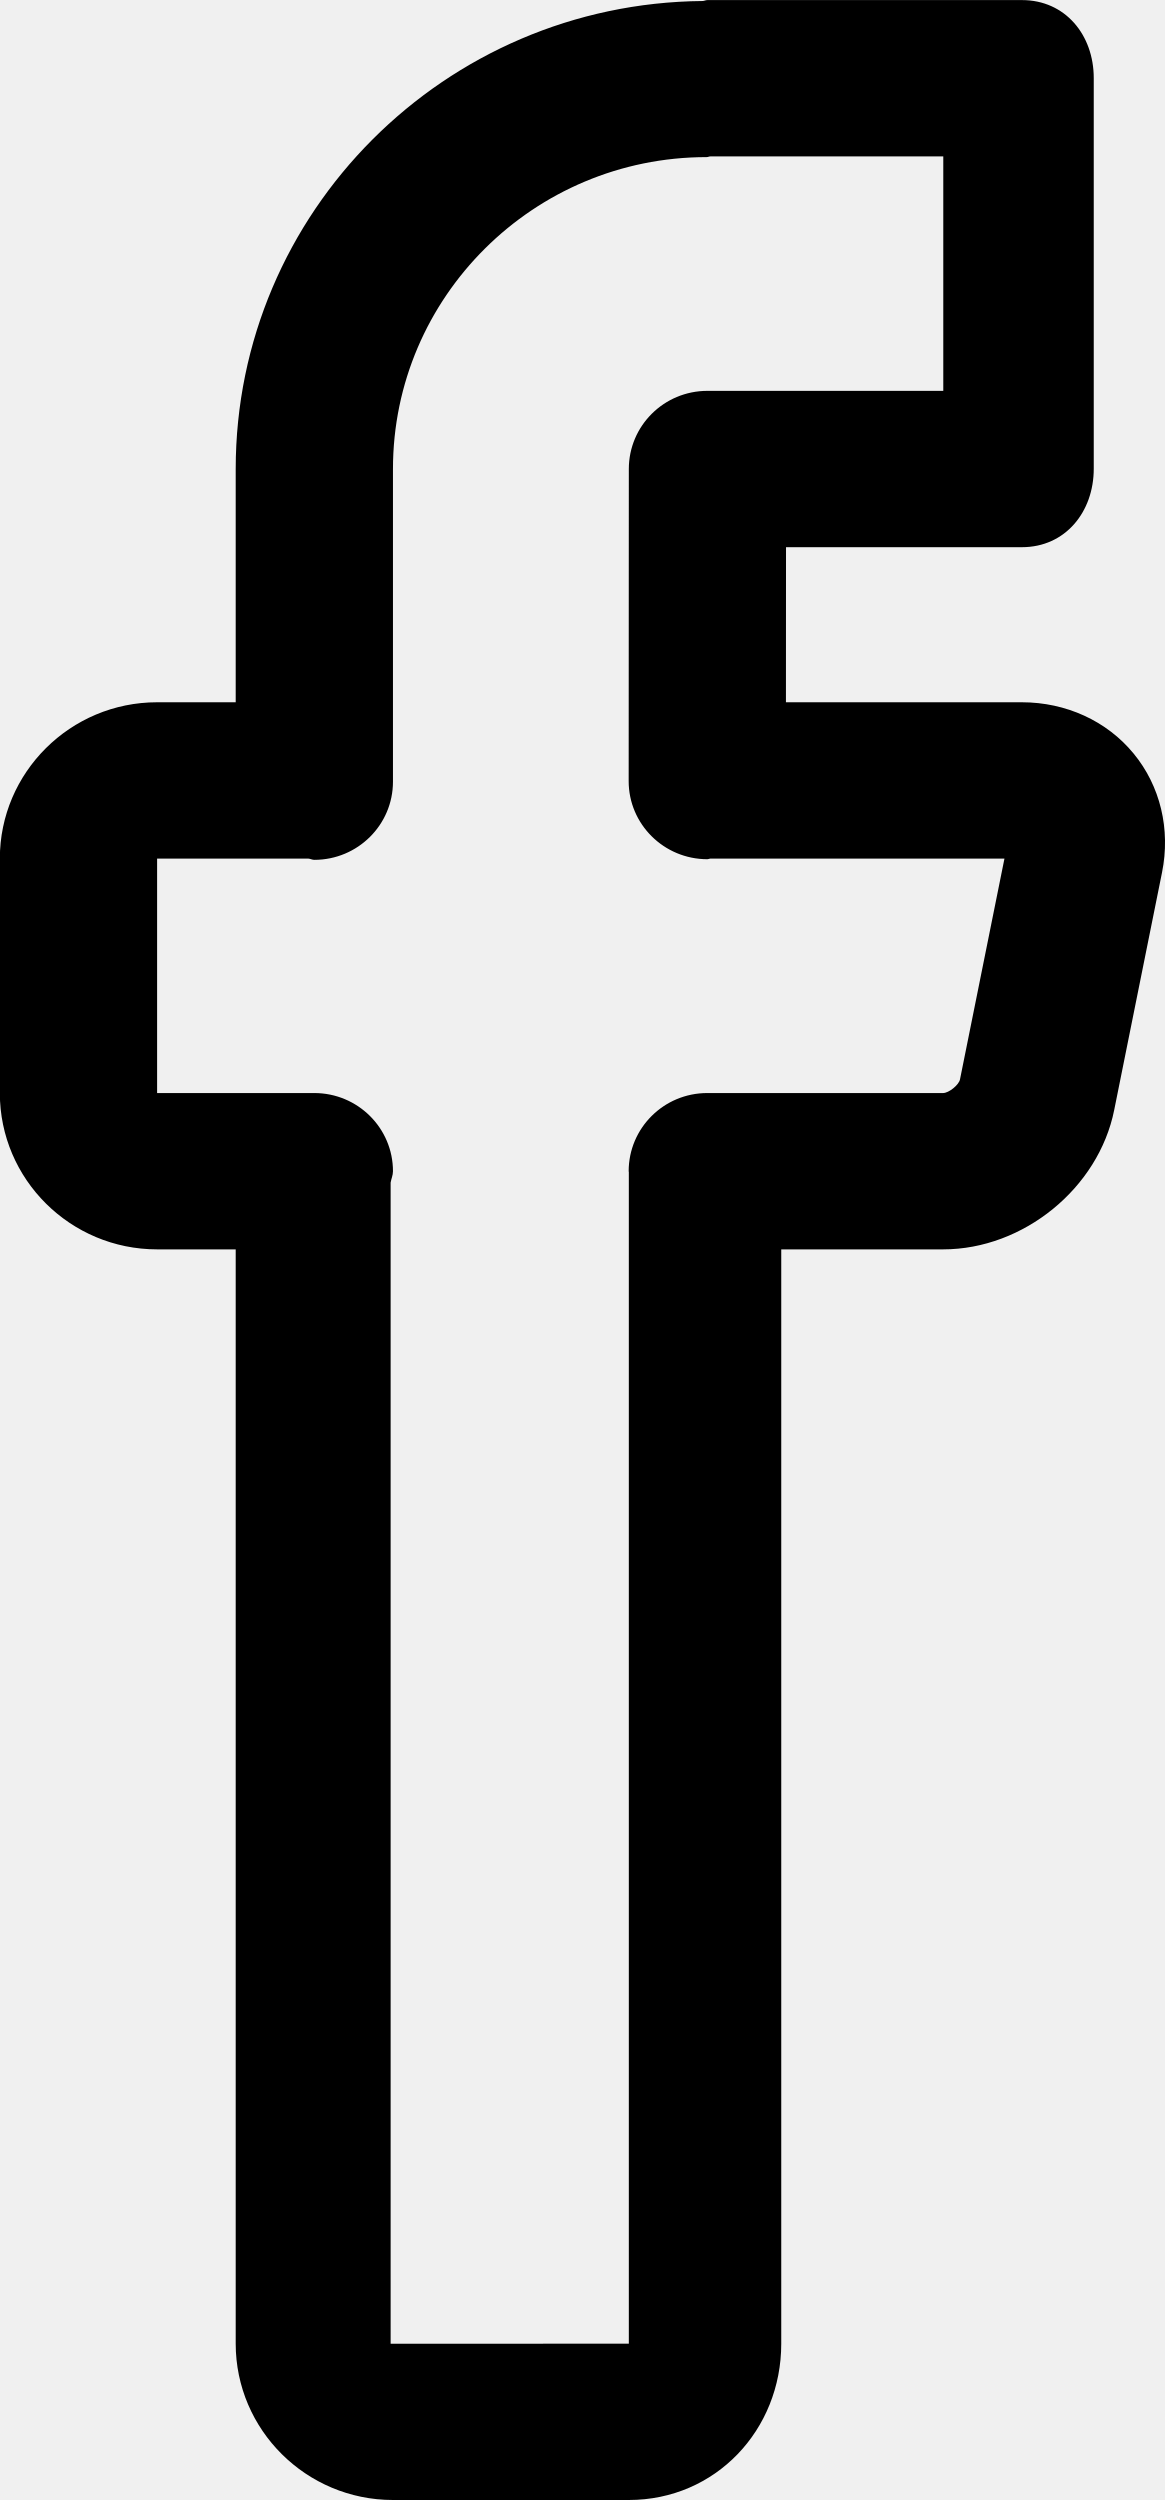
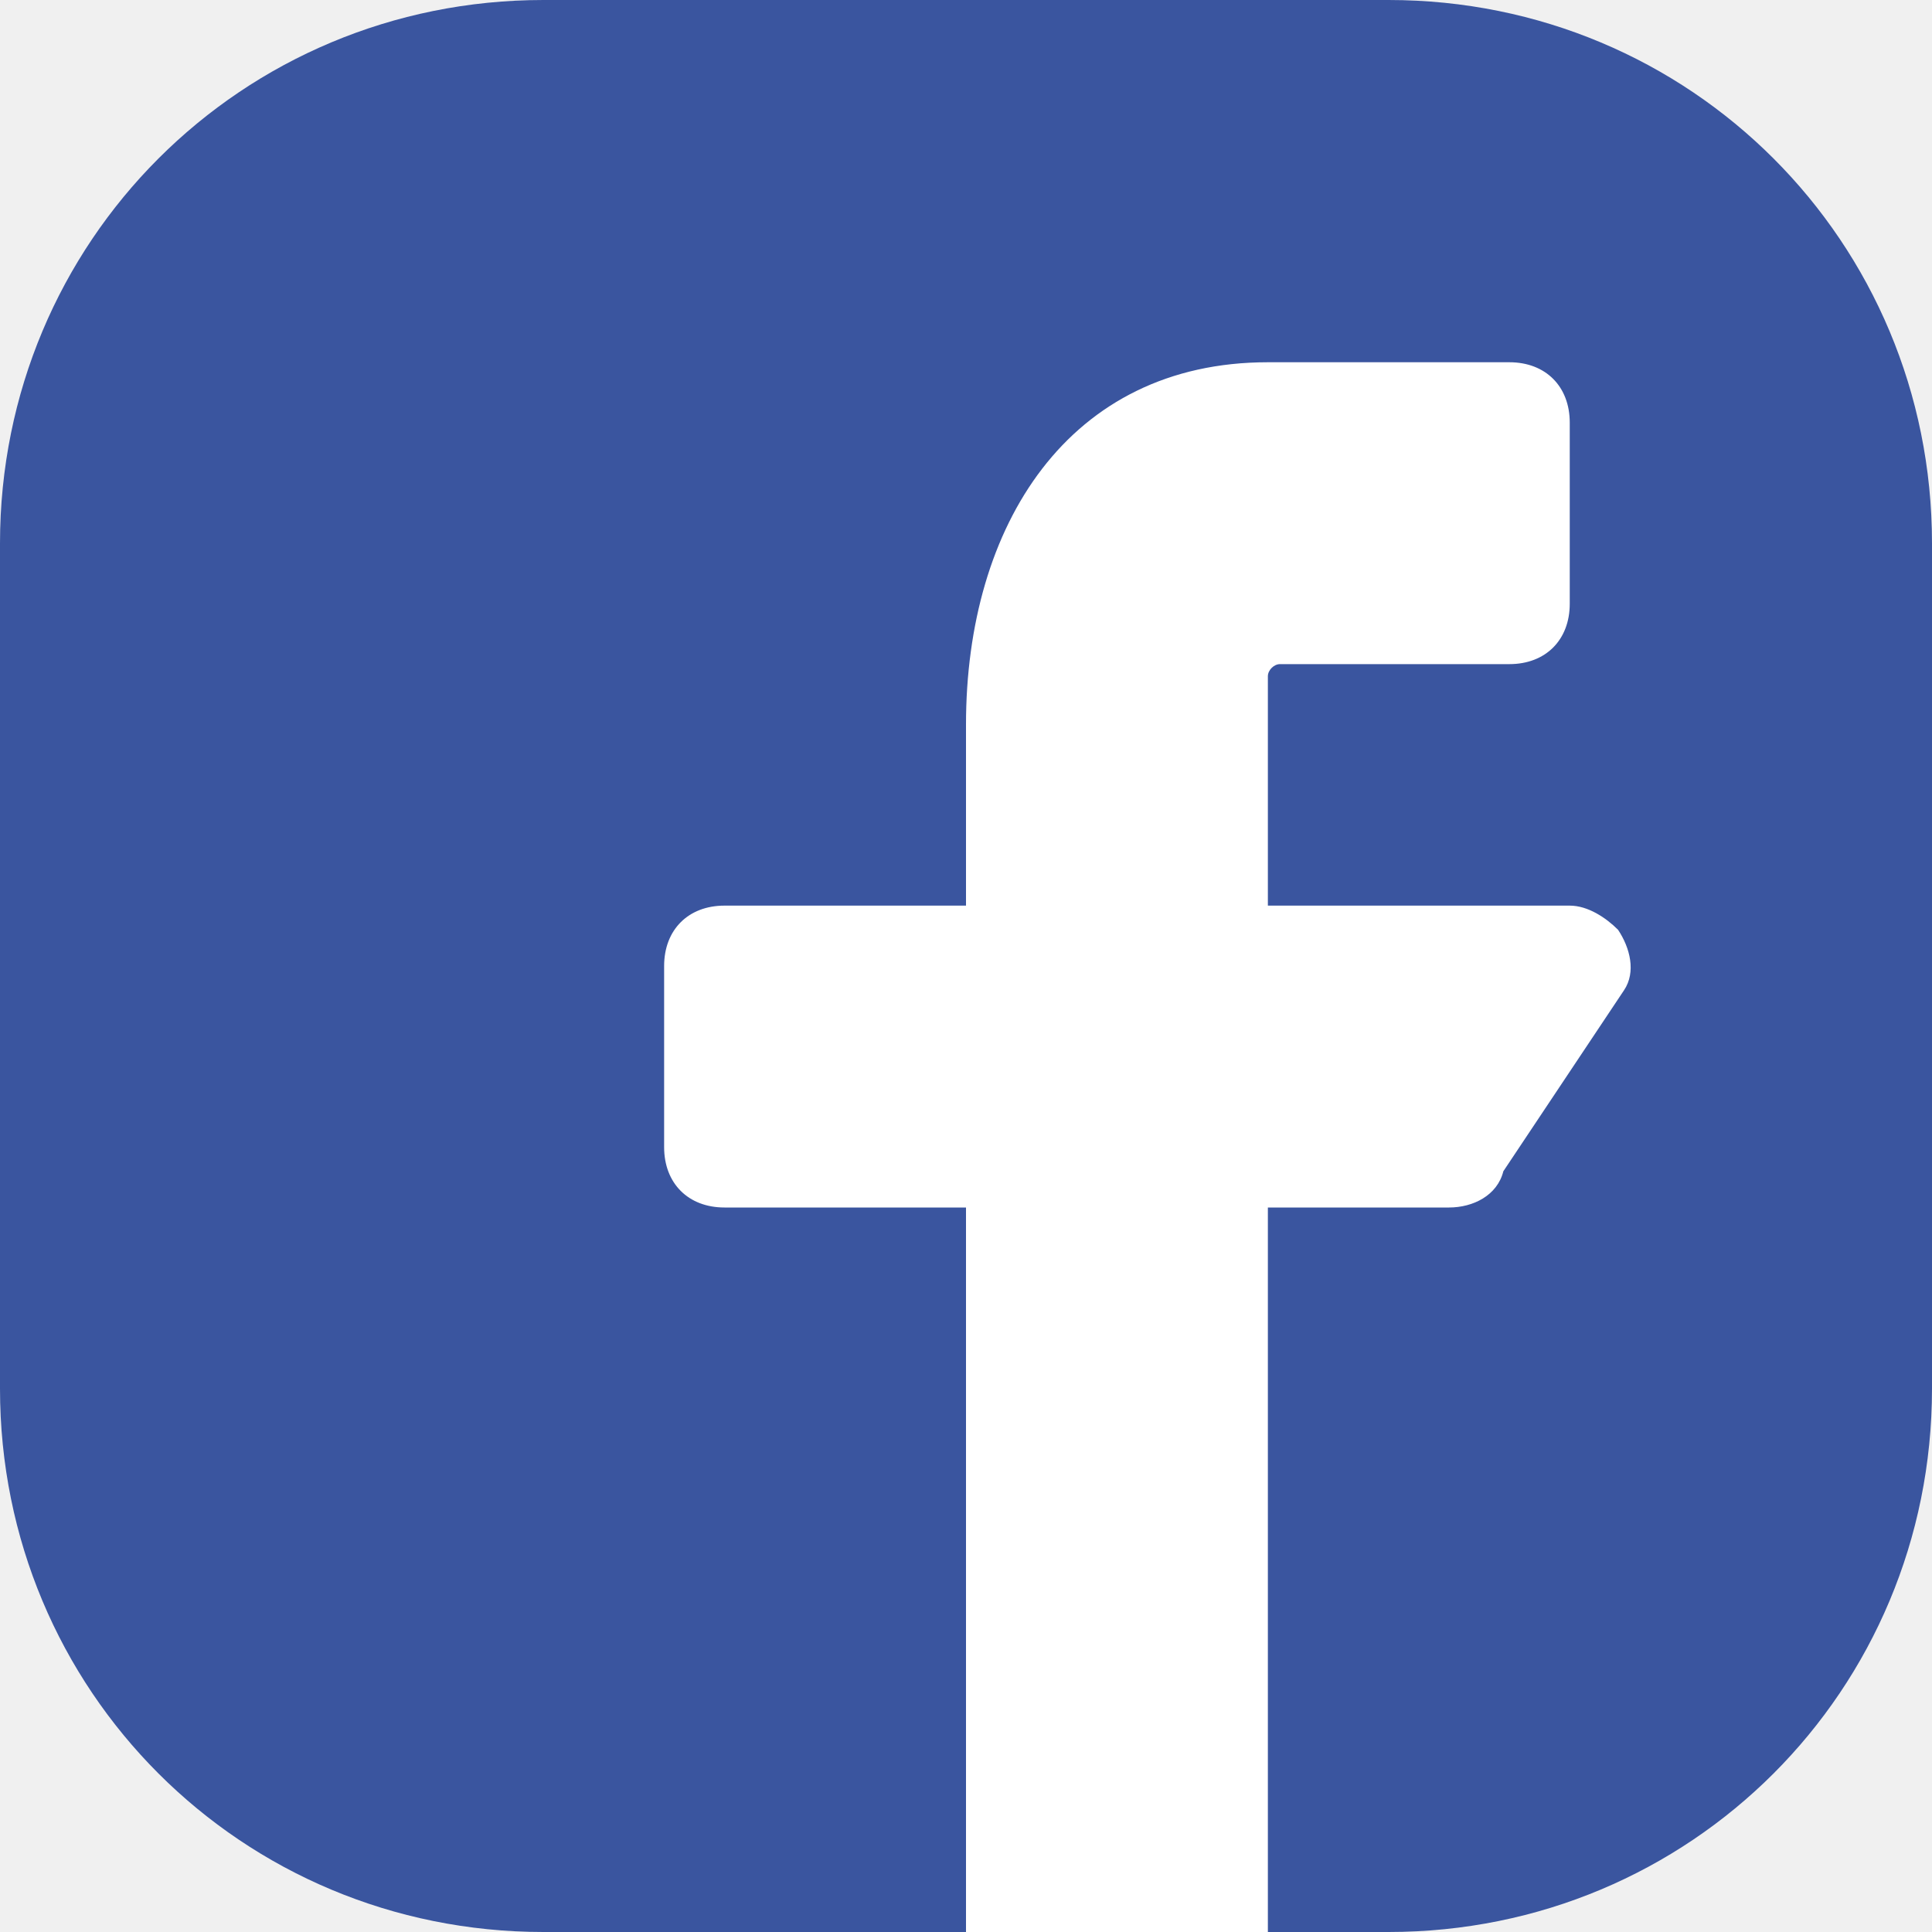
- <svg xmlns="http://www.w3.org/2000/svg" fill="#000000" preserveAspectRatio="xMidYMid" width="14.906" height="32" viewBox="0 0 14.906 32">
-   <path d="M14.874,11.167 L14.262,14.207 C14.062,15.208 13.100,15.992 12.072,15.992 L10.000,15.992 L10.000,30.000 C10.000,31.104 9.159,32.000 8.049,32.000 L5.030,32.000 C3.920,32.000 3.017,31.102 3.017,29.999 L3.017,15.992 L2.011,15.992 C0.901,15.992 -0.002,15.095 -0.002,13.991 L-0.002,10.990 C-0.002,9.887 0.901,8.989 2.011,8.989 L3.017,8.989 L3.017,6.003 C3.017,2.716 5.693,0.041 8.994,0.013 C9.015,0.012 9.033,0.001 9.055,0.001 L13.081,0.001 C13.636,0.001 14.000,0.448 14.000,1.000 L14.000,6.000 C14.000,6.553 13.636,7.004 13.081,7.004 L10.061,7.004 L10.060,8.989 L13.079,8.989 C13.645,8.989 14.167,9.228 14.509,9.644 C14.852,10.059 14.985,10.615 14.874,11.167 ZM9.092,10.990 C9.078,10.991 9.067,10.998 9.053,10.998 L9.053,10.998 C8.497,10.997 8.046,10.549 8.047,9.997 L8.047,9.990 C8.047,9.990 8.047,9.990 8.047,9.990 C8.047,9.990 8.047,9.990 8.047,9.990 L8.049,6.003 C8.049,5.450 8.499,5.003 9.055,5.003 L12.074,5.003 L12.074,2.002 L9.094,2.002 C9.077,2.002 9.063,2.011 9.045,2.011 C6.831,2.011 5.030,3.802 5.030,6.003 L5.030,10.005 C5.030,10.558 4.579,11.006 4.023,11.006 C3.996,11.006 3.973,10.992 3.946,10.990 L2.011,10.990 L2.011,13.991 L4.023,13.991 C4.579,13.991 5.030,14.439 5.030,14.992 C5.030,15.044 5.008,15.088 5.000,15.138 L5.000,30.000 L8.049,29.999 L8.049,15.002 C8.049,14.998 8.047,14.995 8.047,14.992 C8.047,14.439 8.497,13.991 9.053,13.991 L12.072,13.991 C12.145,13.991 12.275,13.886 12.288,13.816 L12.857,10.990 L9.092,10.990 Z" />
+ <svg xmlns="http://www.w3.org/2000/svg" version="1.1" id="Icons" viewBox="0 0 32 32" xml:space="preserve">
+   <style type="text/css">
+ 	.st0{fill:#FFFFFF;}
+ 	.st1{fill:#3A559F;}
+ 	.st2{fill:#F4F4F4;}
+ 	.st3{fill:#FF0084;}
+ 	.st4{fill:#0063DB;}
+ 	.st5{fill:#00ACED;}
+ 	.st6{fill:#FFEC06;}
+ 	.st7{fill:#FF0000;}
+ 	.st8{fill:#25D366;}
+ 	.st9{fill:#0088FF;}
+ 	.st10{fill:#314358;}
+ 	.st11{fill:#EE6996;}
+ 	.st12{fill:#01AEF3;}
+ 	.st13{fill:#FFFEFF;}
+ 	.st14{fill:#F06A35;}
+ 	.st15{fill:#00ADEF;}
+ 	.st16{fill:#1769FF;}
+ 	.st17{fill:#1AB7EA;}
+ 	.st18{fill:#6001D1;}
+ 	.st19{fill:#E41214;}
+ 	.st20{fill:#05CE78;}
+ 	.st21{fill:#7B519C;}
+ 	.st22{fill:#FF4500;}
+ 	.st23{fill:#00F076;}
+ 	.st24{fill:#FFC900;}
+ 	.st25{fill:#00D6FF;}
+ 	.st26{fill:#FF3A44;}
+ 	.st27{fill:#FF6A36;}
+ 	.st28{fill:#0061FE;}
+ 	.st29{fill:#F7981C;}
+ 	.st30{fill:#EE1B22;}
+ 	.st31{fill:#EF3561;}
+ 	.st32{fill:none;stroke:#FFFFFF;stroke-width:2;stroke-miterlimit:10;}
+ 	.st33{fill:#0097D3;}
+ 	.st34{fill:#01308A;}
+ 	.st35{fill:#019CDE;}
+ 	.st36{fill:#FFD049;}
+ 	.st37{fill:#16A05D;}
+ 	.st38{fill:#4486F4;}
+ 	.st39{fill:none;}
+ 	.st40{fill:#34A853;}
+ 	.st41{fill:#4285F4;}
+ 	.st42{fill:#FBBC05;}
+ 	.st43{fill:#EA4335;}
+ </style>
+   <path class="st1" d="M23,0H9C4,0,0,4,0,9v14c0,5,4,9,9,9h14c5,0,9-4,9-9V9C32,4,28,0,23,0z" />
+   <path class="st0" d="M26.8,15.4C26.6,15.2,26.3,15,26,15h-5v-3.8c0-0.1,0.1-0.2,0.2-0.2H25c0.6,0,1-0.4,1-1V7c0-0.6-0.4-1-1-1h-4  c-3.3,0-5,2.7-5,6v3h-4c-0.6,0-1,0.4-1,1v3c0,0.6,0.4,1,1,1h4v12h5V20h3c0.4,0,0.8-0.2,0.9-0.6l2-3C27.1,16.1,27,15.7,26.8,15.4z" />
</svg>
